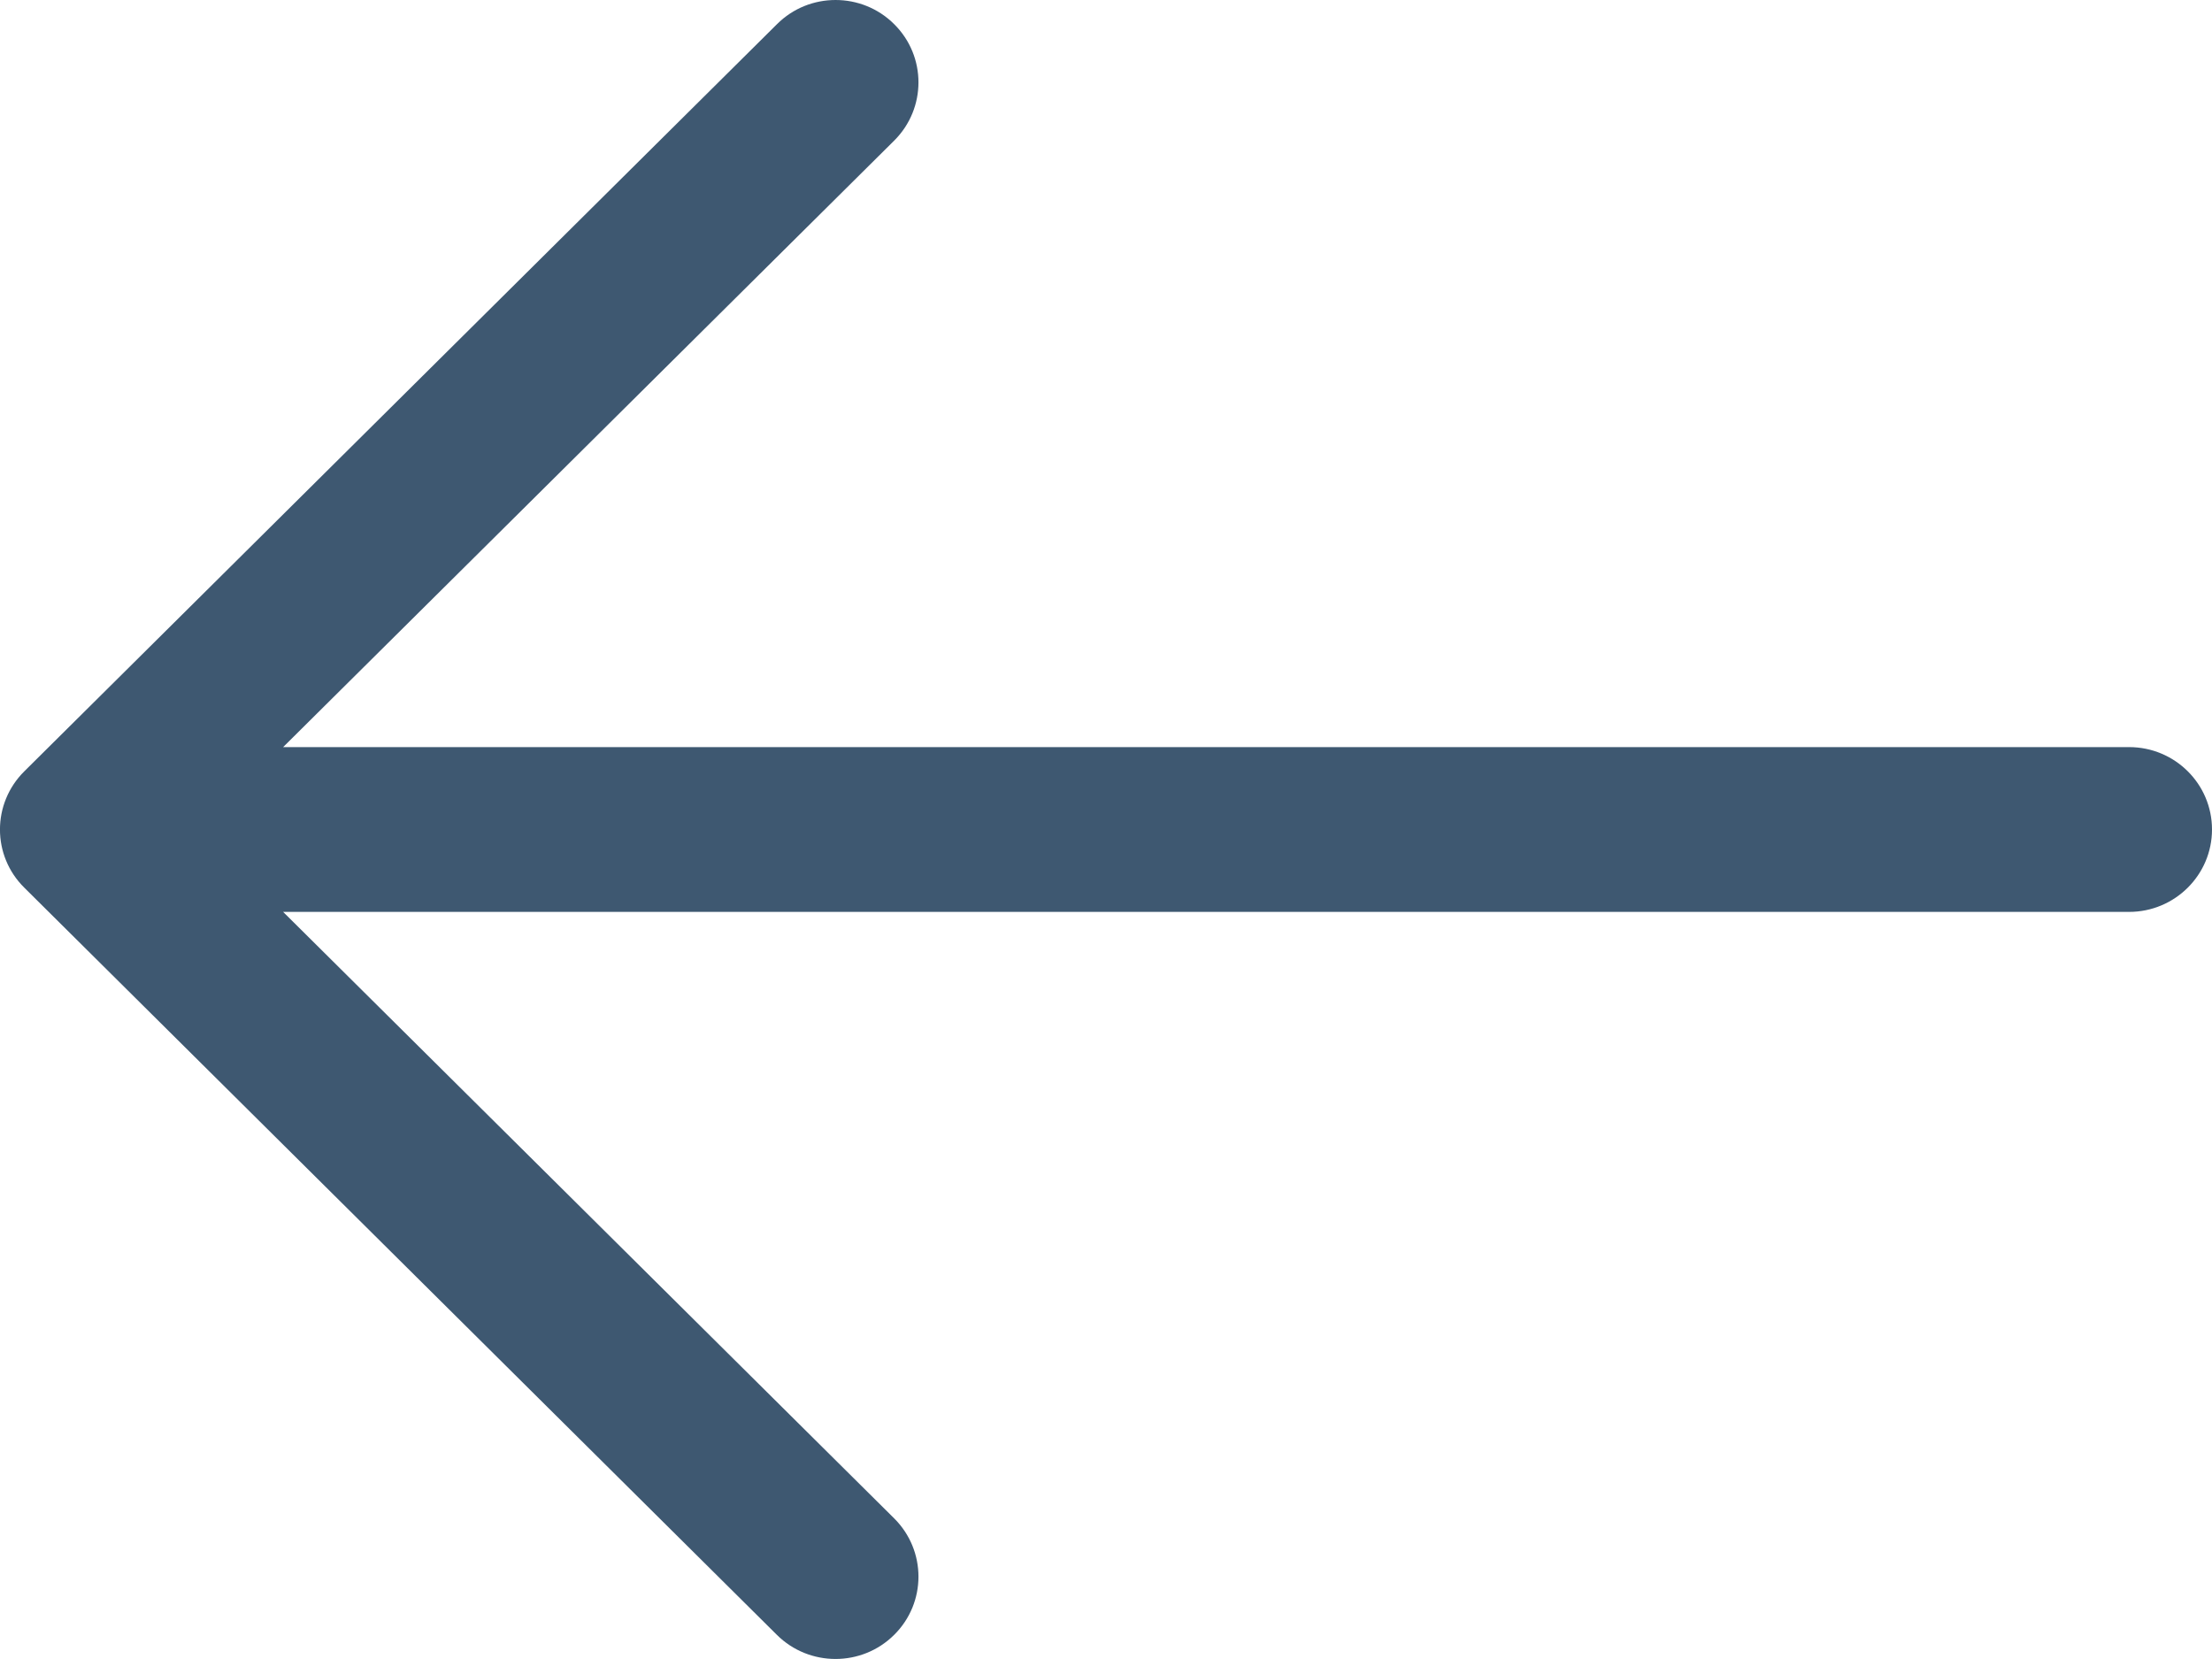
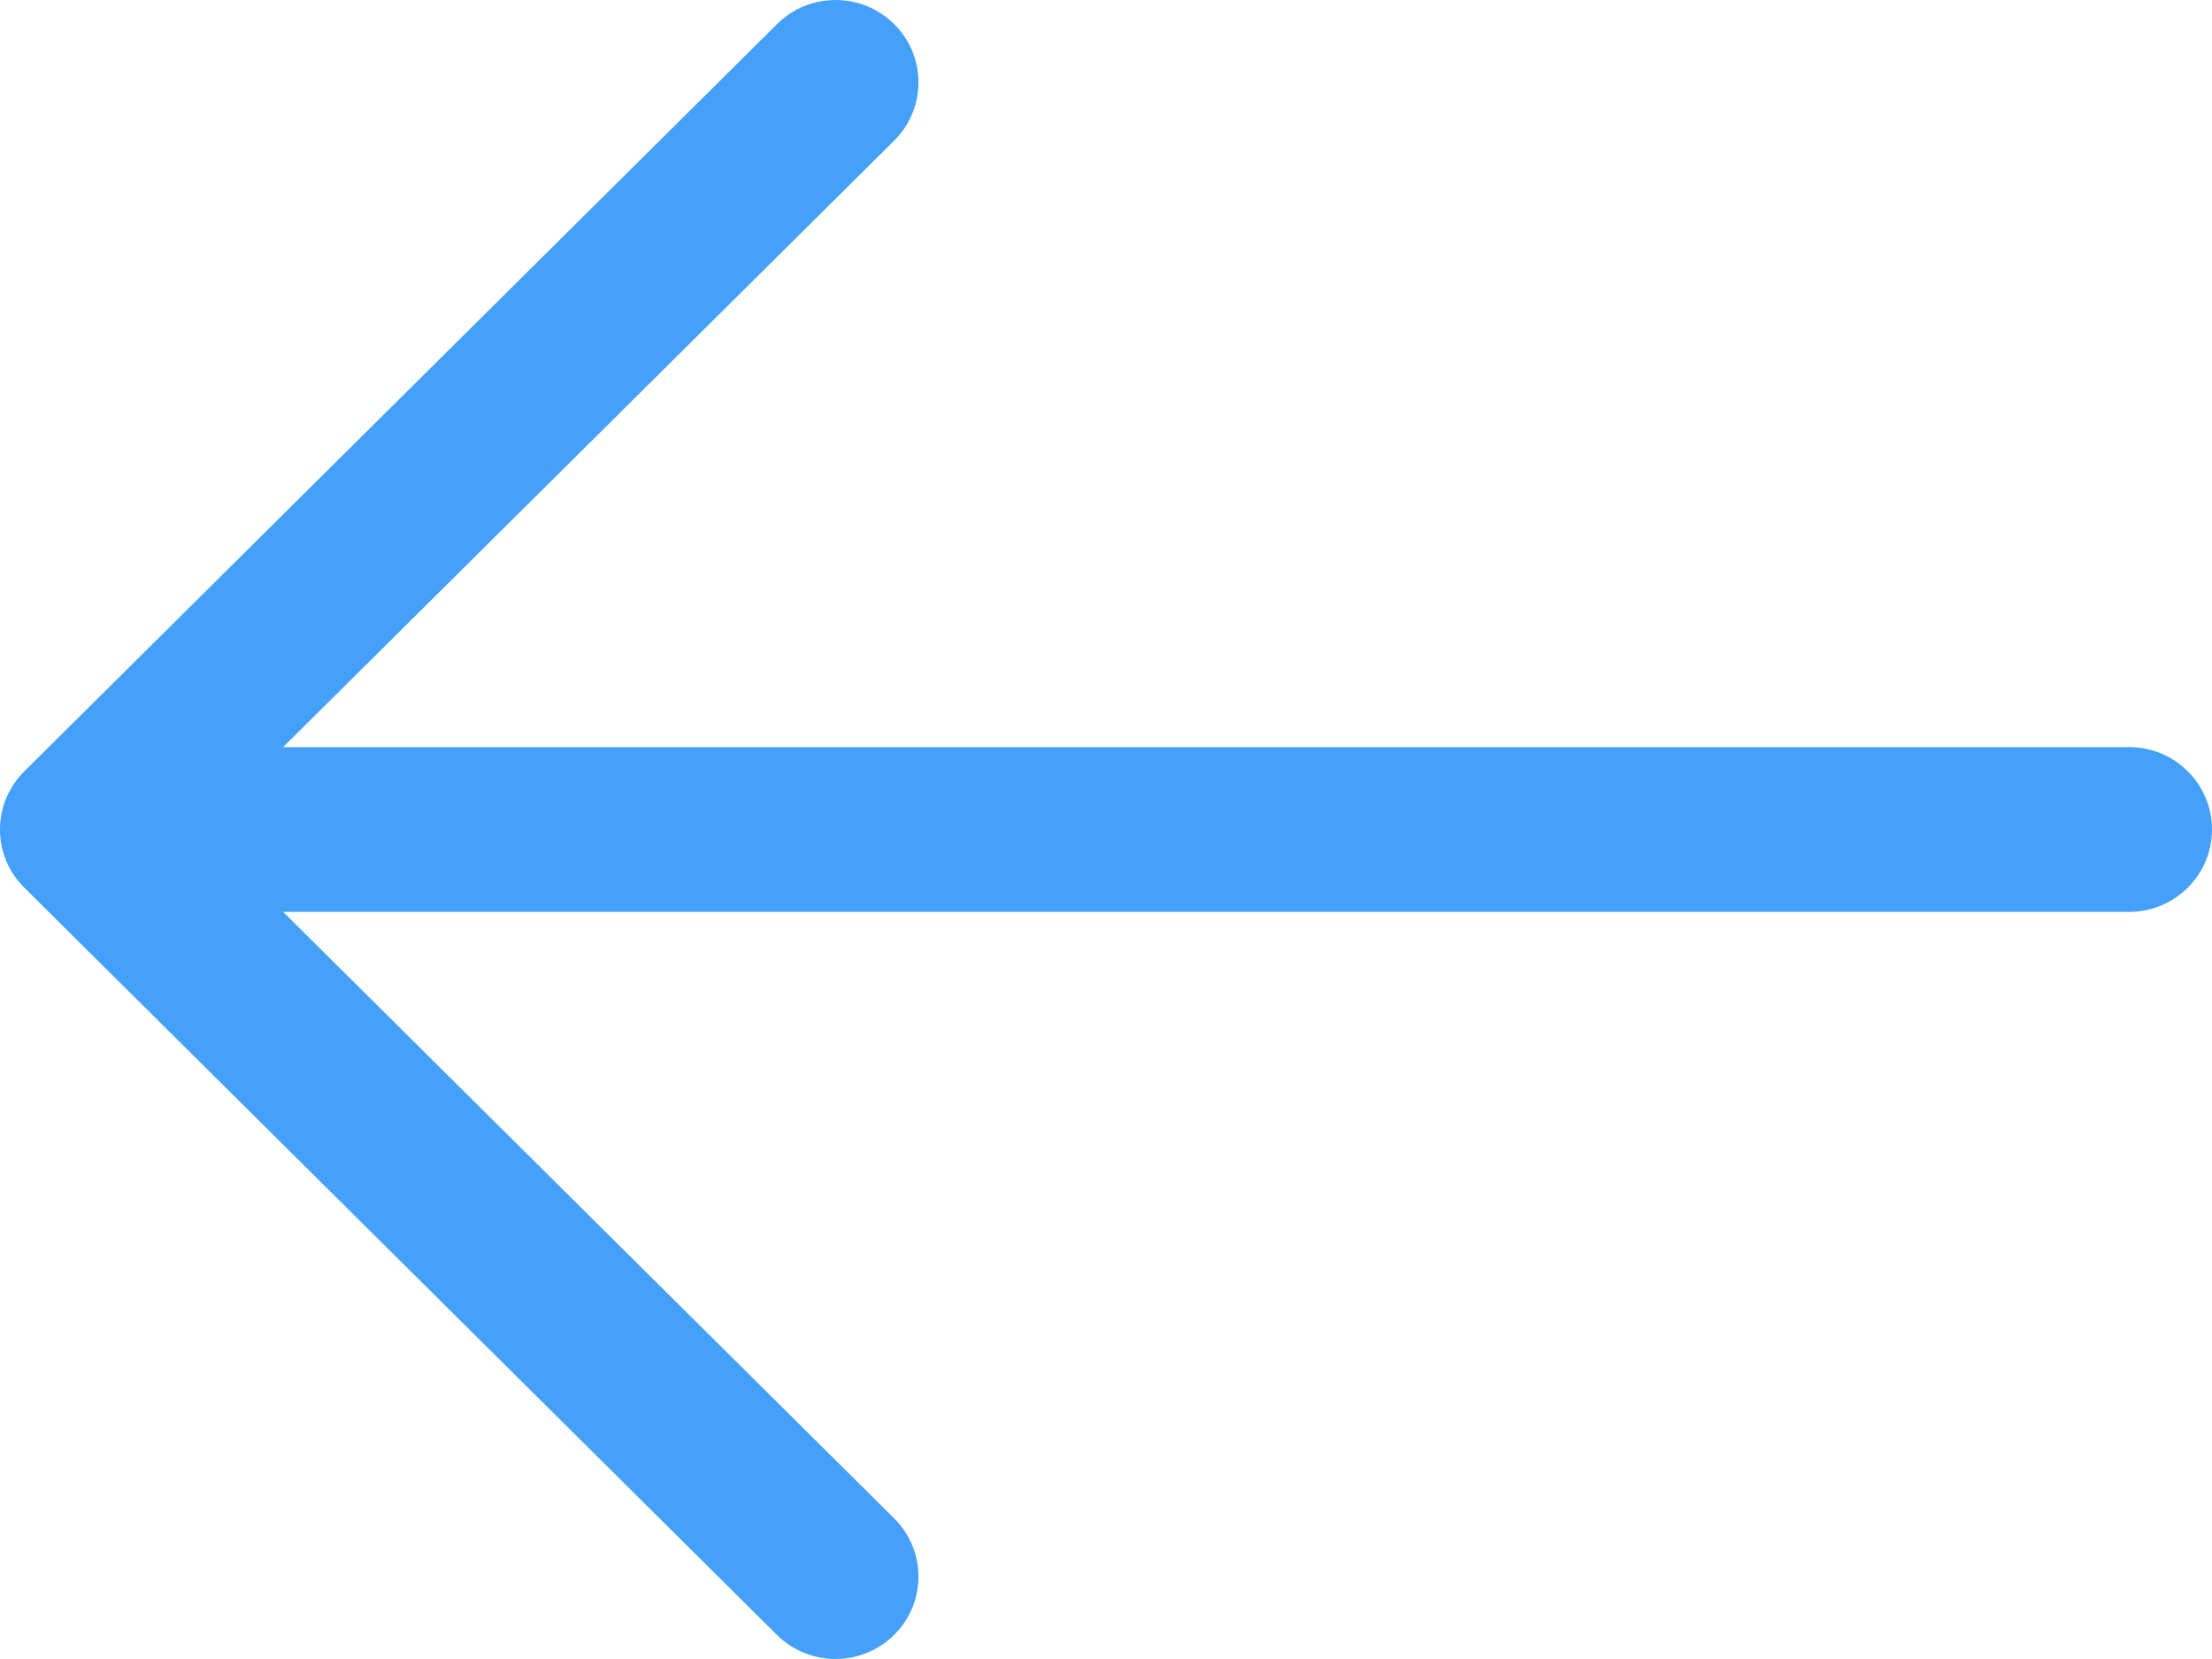
<svg xmlns="http://www.w3.org/2000/svg" width="16" height="12" viewBox="0 0 16 12" fill="none">
-   <path d="M15.4 5.404L2.048 5.404L6.468 1.017C6.702 0.784 6.702 0.407 6.468 0.175C6.351 0.058 6.197 -8.56962e-07 6.044 -8.7039e-07C5.89 -8.83818e-07 5.737 0.058 5.62 0.175L0.176 5.579C-0.059 5.812 -0.059 6.189 0.176 6.421L5.619 11.825C5.853 12.058 6.234 12.058 6.468 11.825C6.702 11.593 6.702 11.216 6.468 10.983L2.048 6.596L15.4 6.596C15.731 6.596 16 6.329 16 6C16 5.671 15.732 5.404 15.4 5.404L15.4 5.404Z" fill="#3E5871" />
+   <path d="M15.4 5.404L2.048 5.404L6.468 1.017C6.702 0.784 6.702 0.407 6.468 0.175C6.351 0.058 6.197 -8.56962e-07 6.044 -8.7039e-07C5.89 -8.83818e-07 5.737 0.058 5.62 0.175L0.176 5.579C-0.059 5.812 -0.059 6.189 0.176 6.421L5.619 11.825C5.853 12.058 6.234 12.058 6.468 11.825C6.702 11.593 6.702 11.216 6.468 10.983L2.048 6.596L15.4 6.596C15.731 6.596 16 6.329 16 6C16 5.671 15.732 5.404 15.4 5.404L15.4 5.404Z" fill="#44A0F8" />
</svg>
